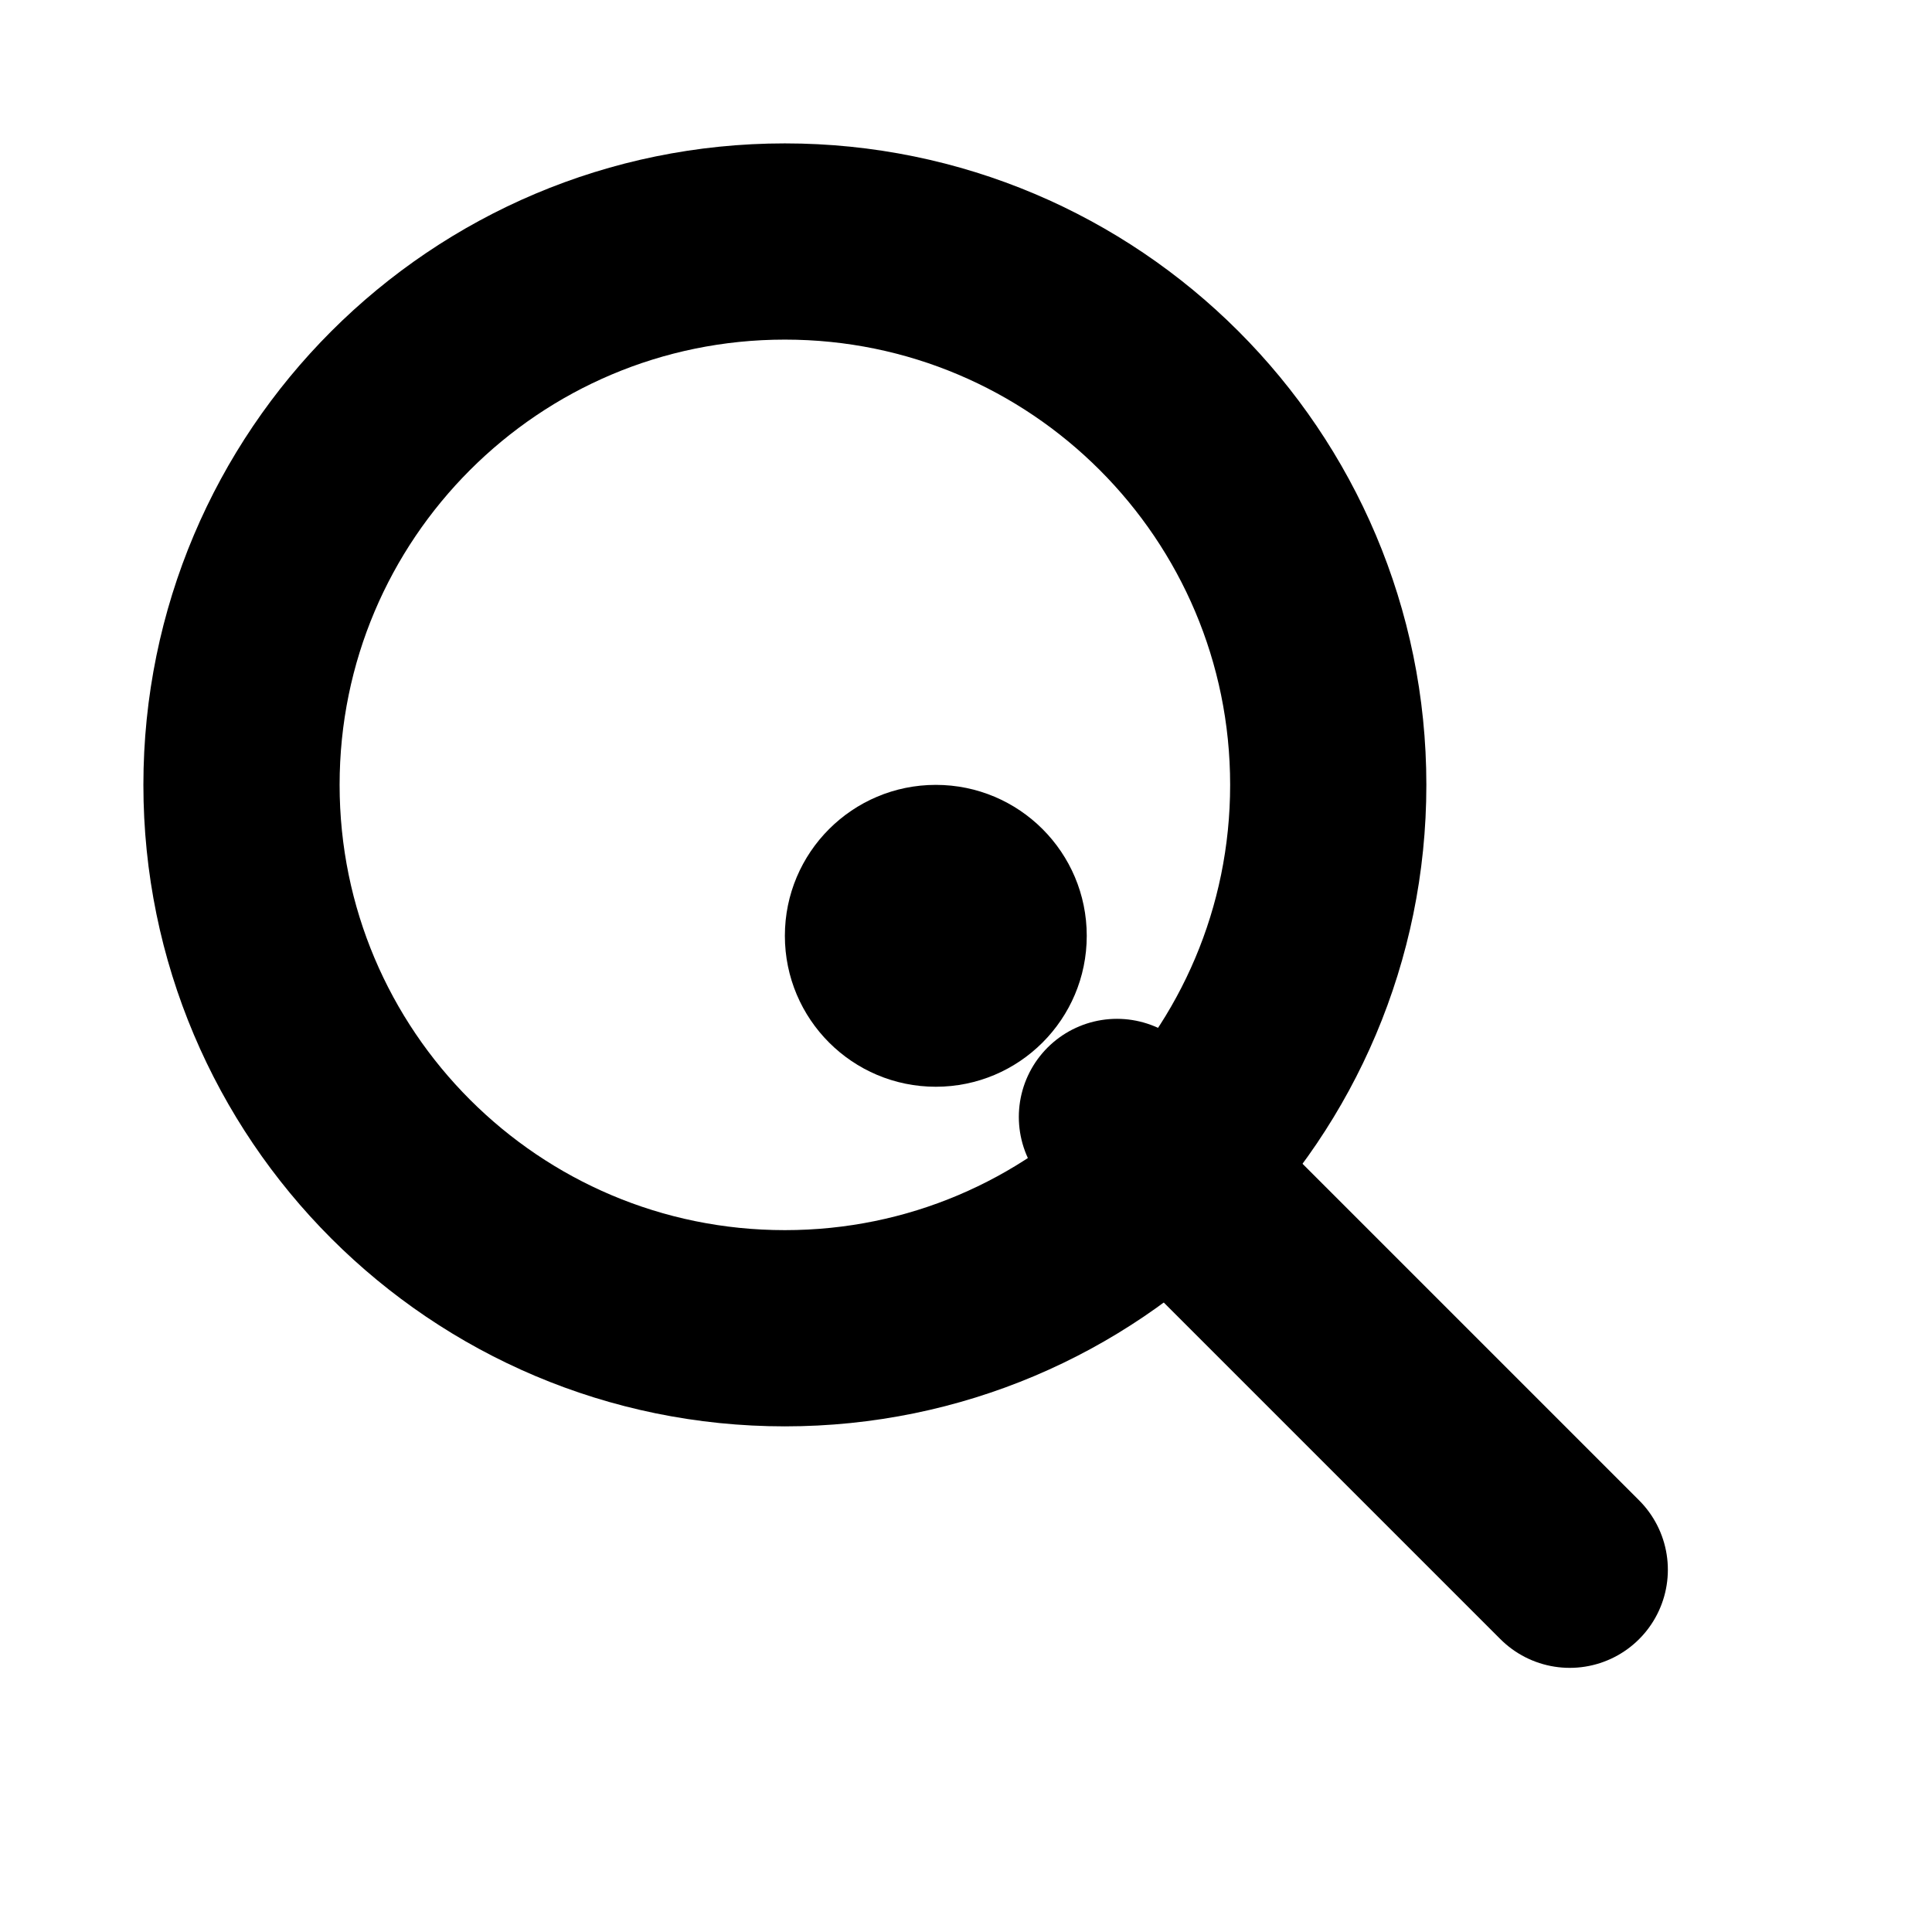
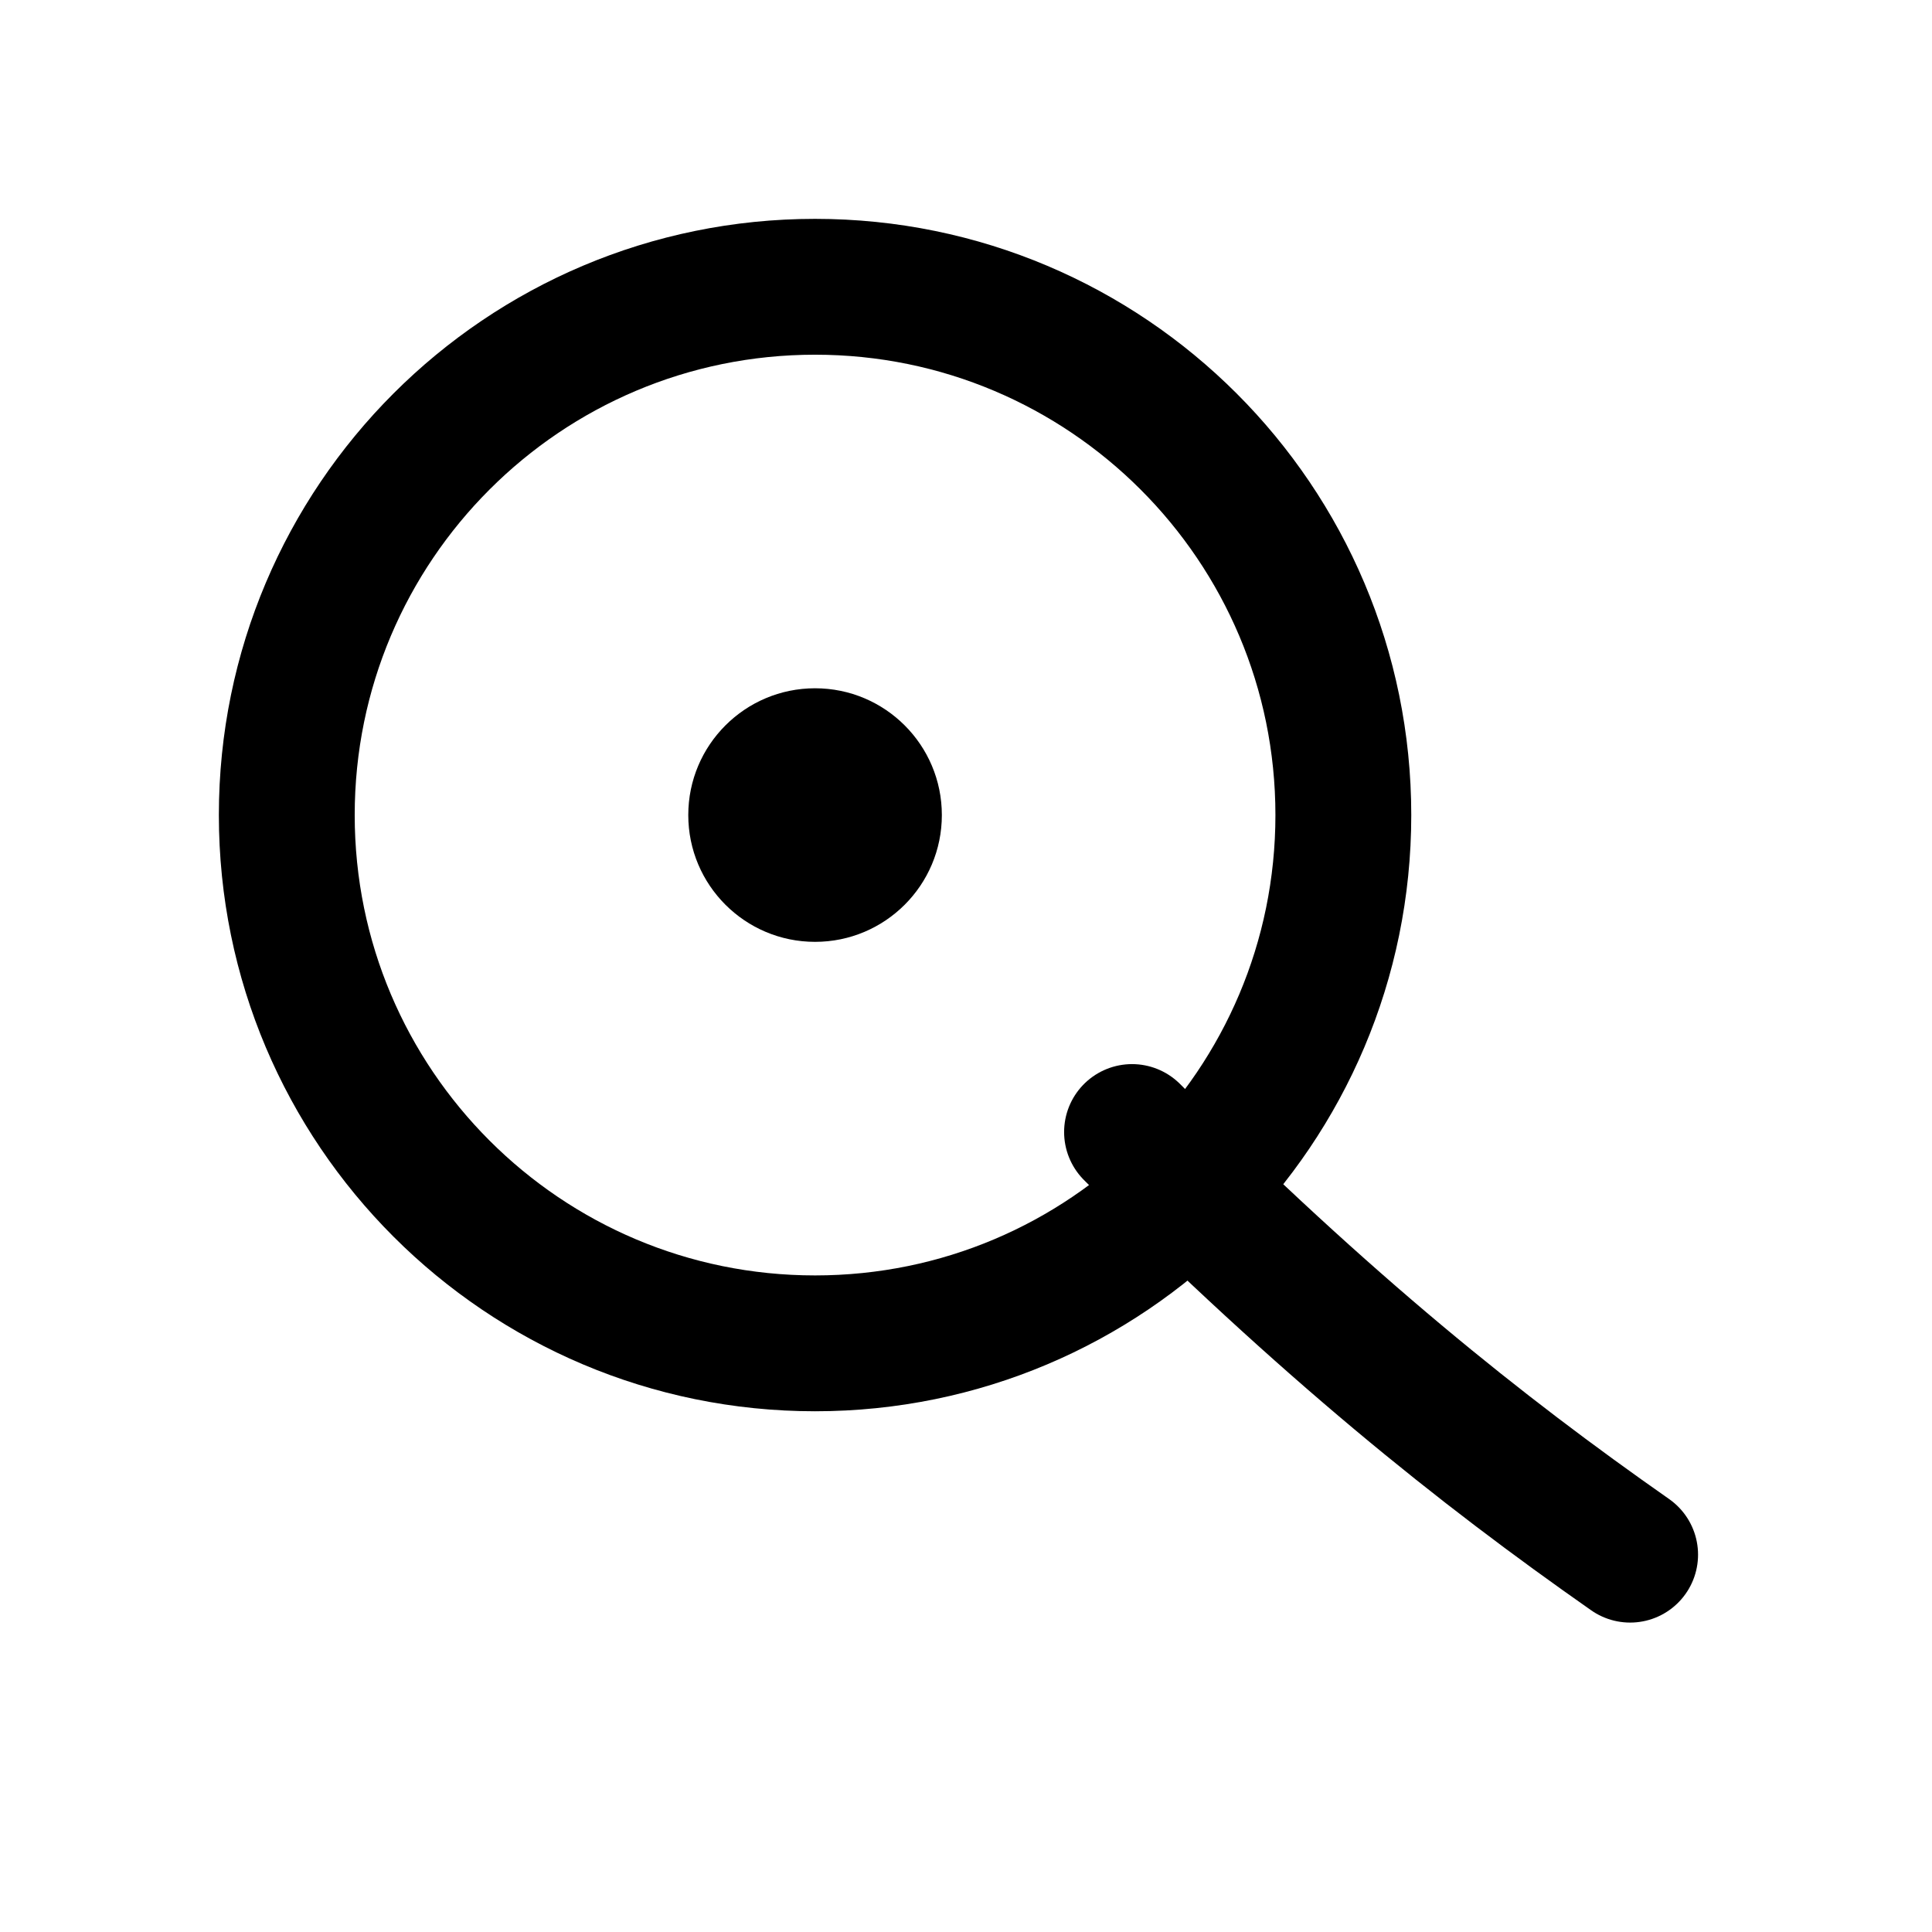
<svg xmlns="http://www.w3.org/2000/svg" viewBox="0 0 64 64" fill="none">
-   <circle cx="26" cy="26" r="18" stroke="currentColor" stroke-width="6.5" />
-   <path d="M37 37 C42 42, 47 47, 52 52" stroke="currentColor" stroke-width="6.5" stroke-linecap="round" />
-   <circle cx="31" cy="31" r="5" fill="currentColor" />
+   <circle cx="27" cy="27" r="17.5" stroke="currentColor" stroke-width="4.5" />
+   <path d="M 37.5 37.5 C 44 44, 49 48, 54 51.5" stroke="currentColor" stroke-width="4.5" stroke-linecap="round" />
+   <circle cx="27" cy="27" r="4.2" fill="currentColor" />
</svg>
